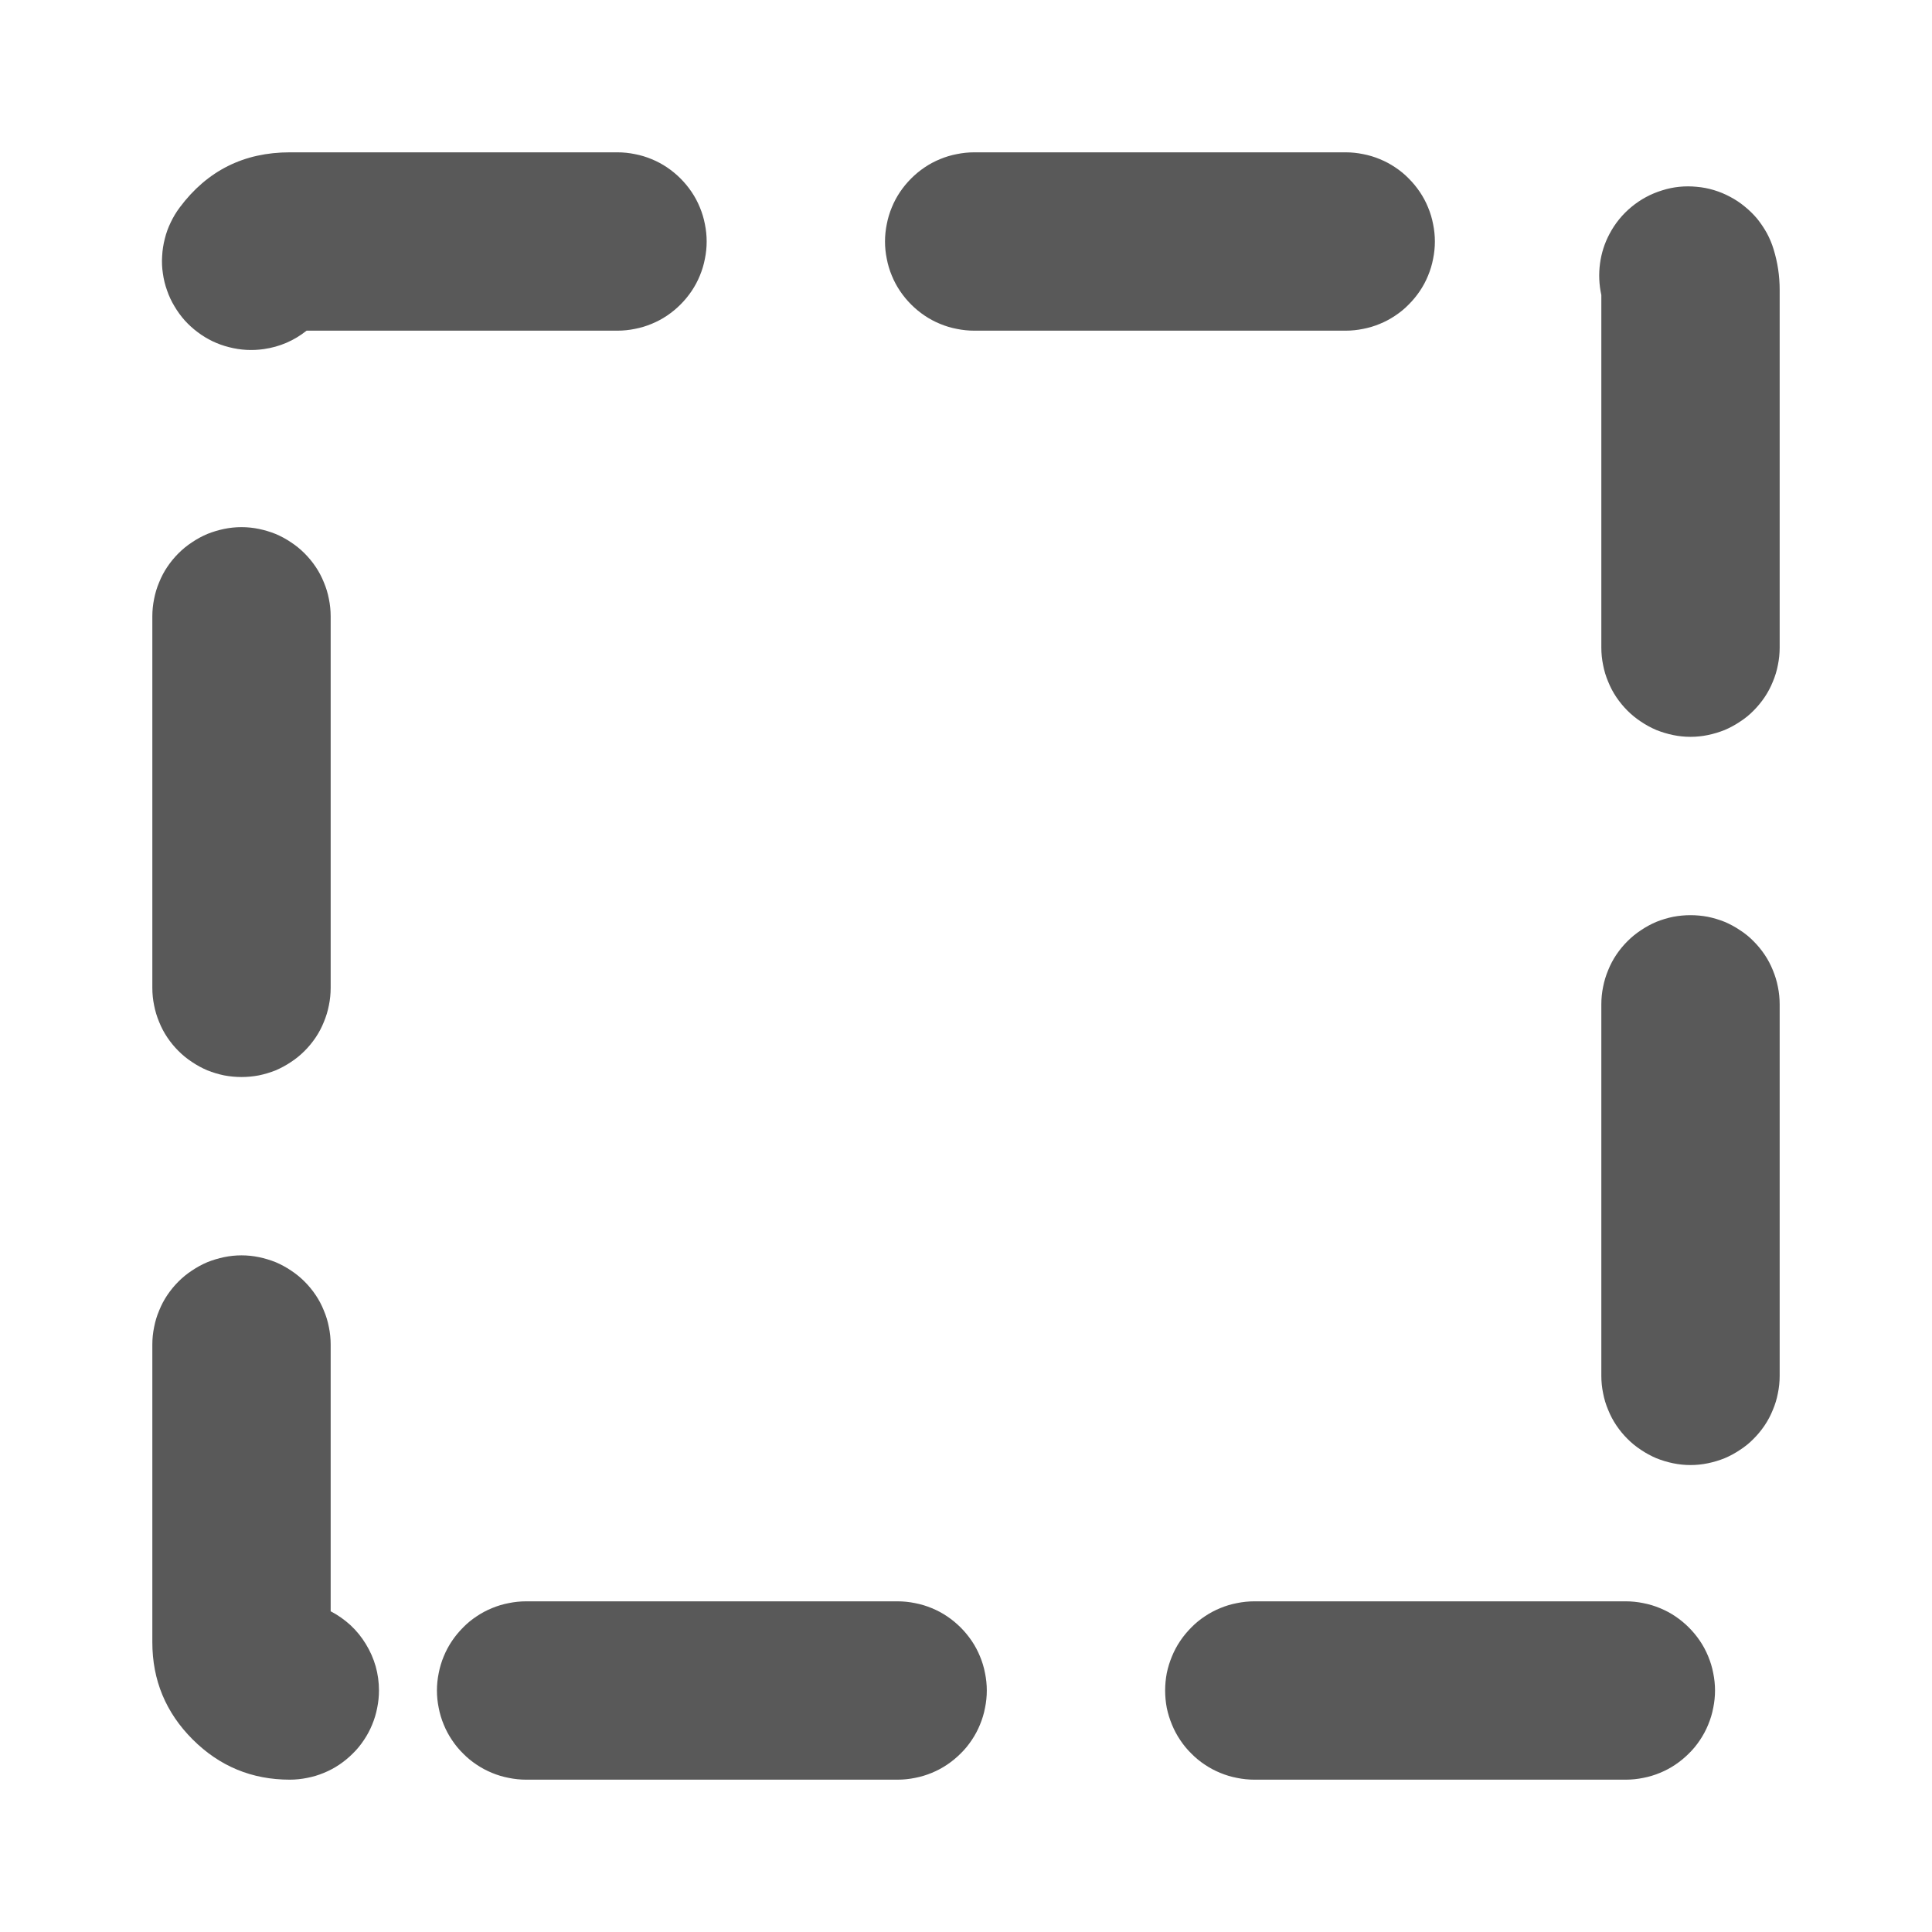
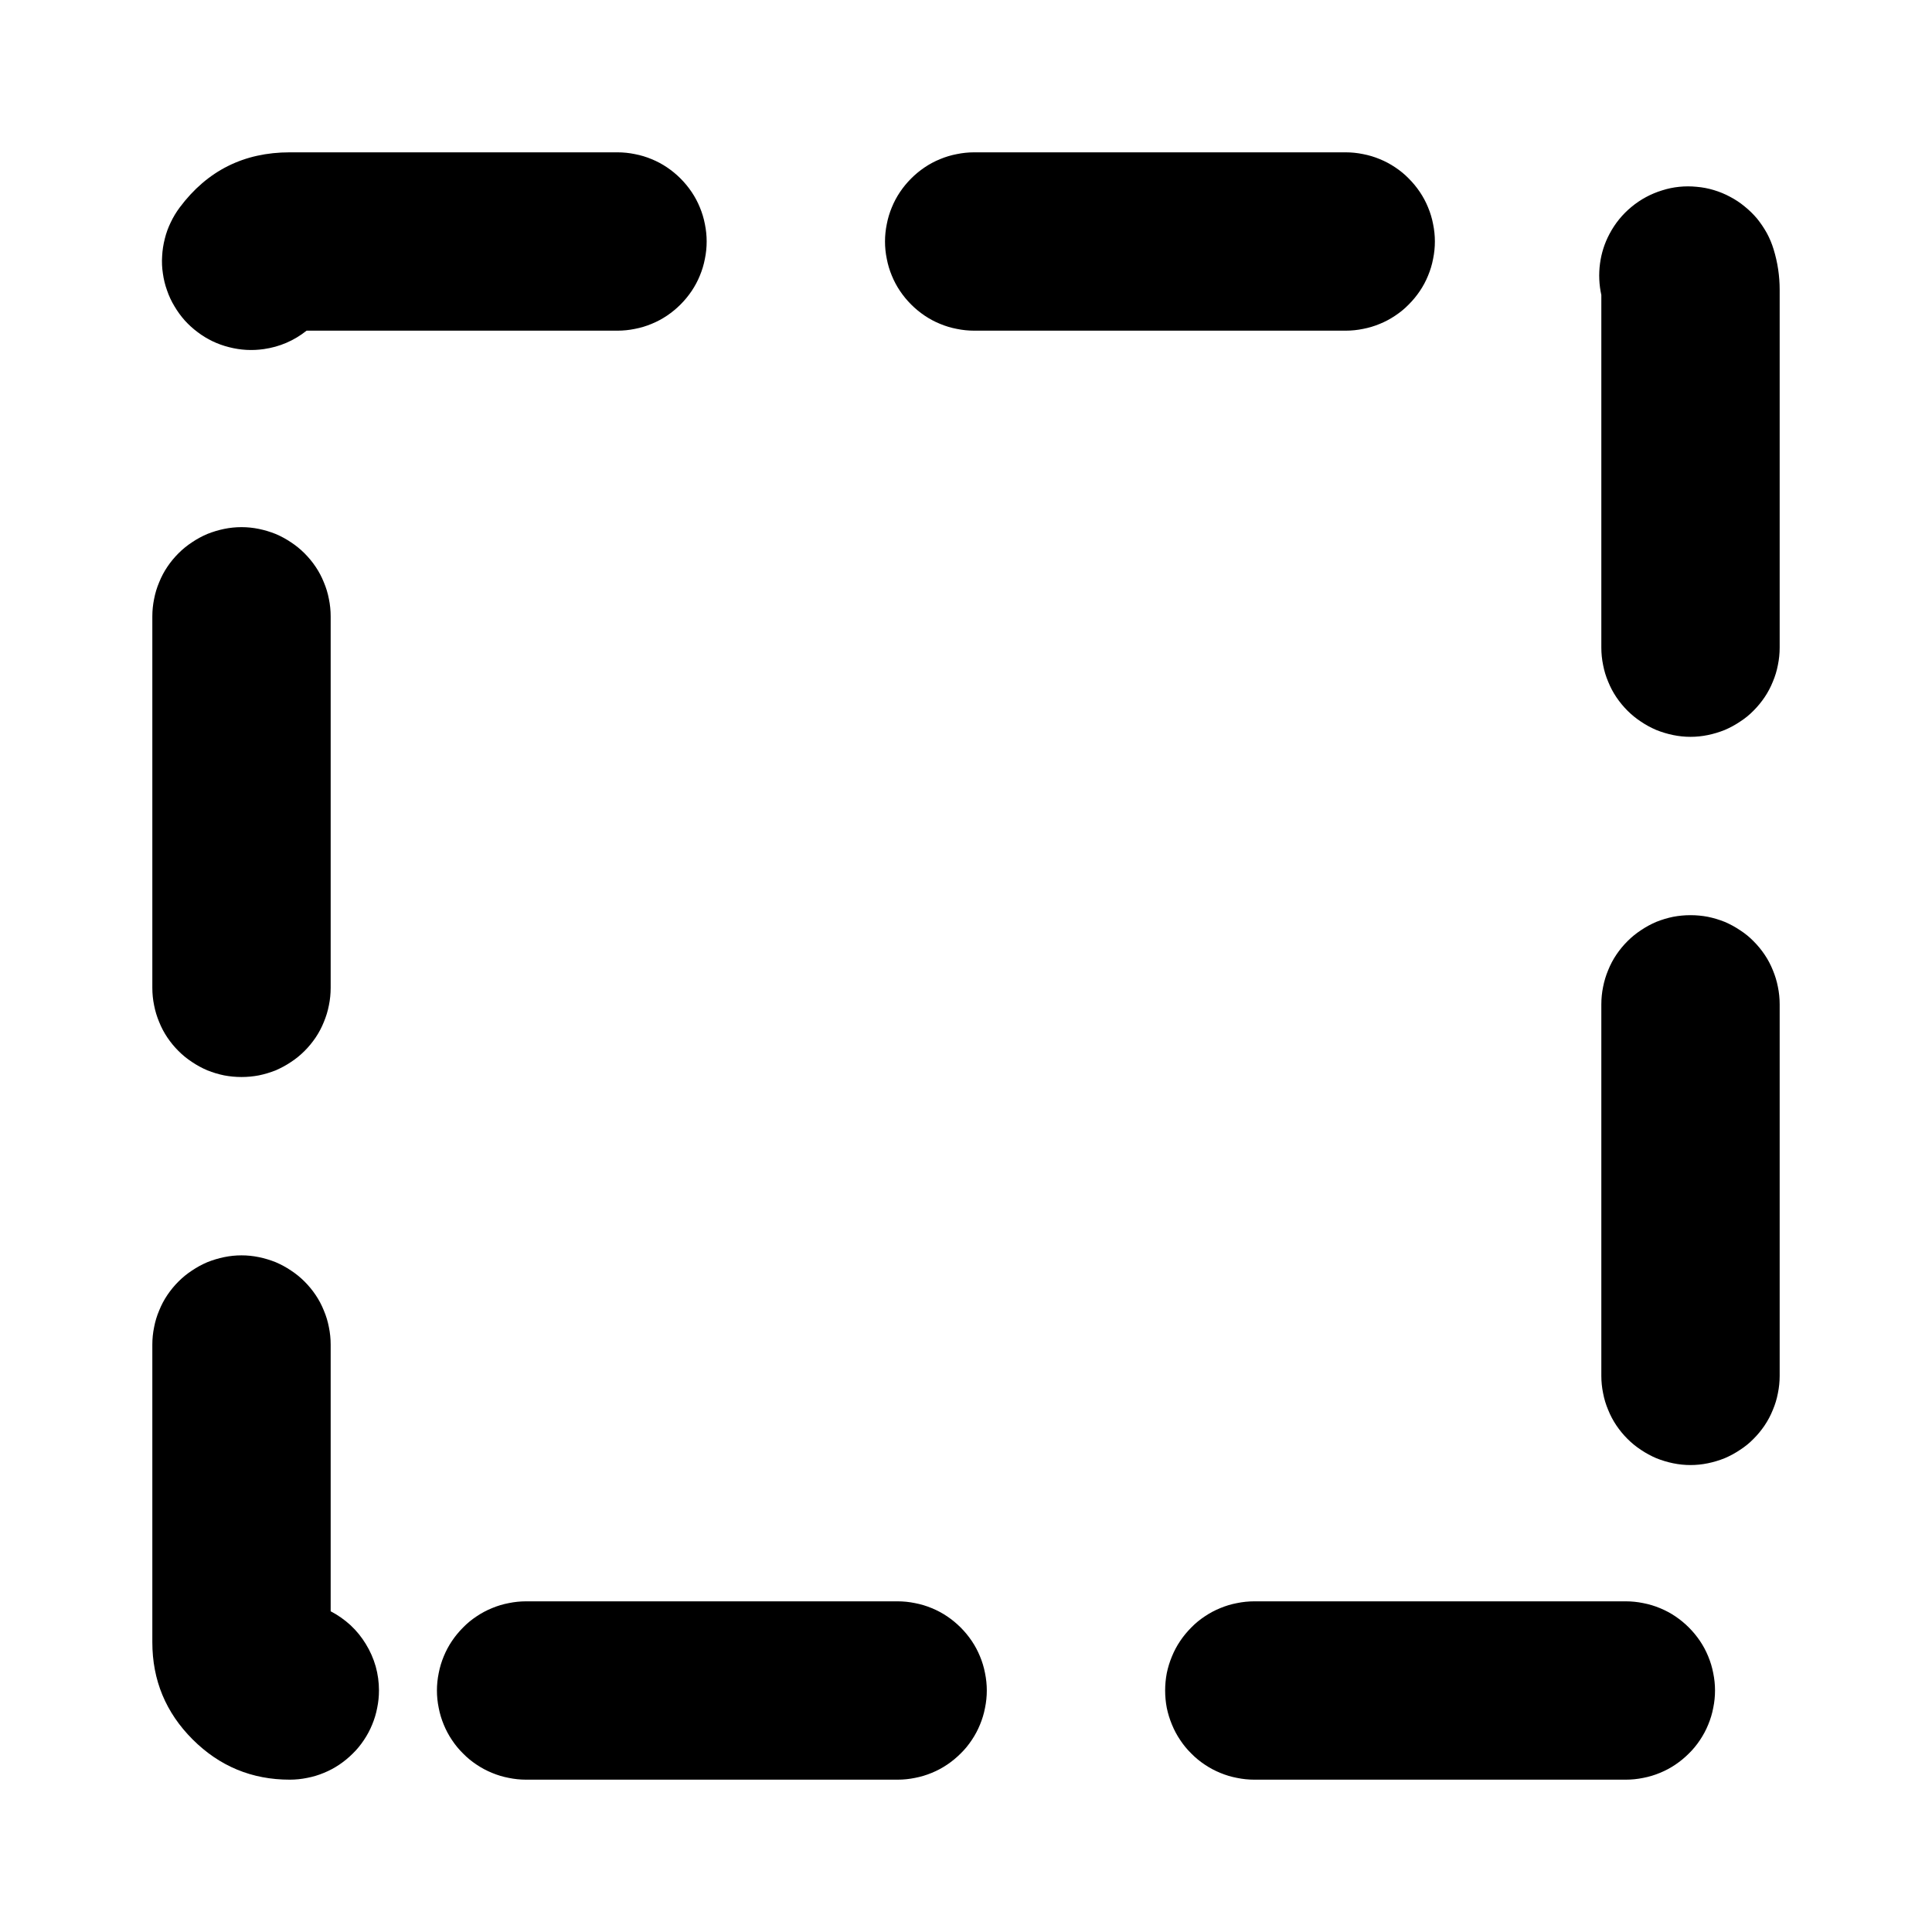
- <svg xmlns="http://www.w3.org/2000/svg" fill="none" version="1.1" width="13" height="13" viewBox="0 0 13 13">
+ <svg xmlns="http://www.w3.org/2000/svg" version="1.1" width="13" height="13" viewBox="0 0 13 13">
  <defs>
    <clipPath id="master_svg0_912_00881">
      <rect x="0" y="0" width="13" height="13" rx="0" />
    </clipPath>
  </defs>
  <g clip-path="url(#master_svg0_912_00881)">
    <g>
-       <path d="M1.95,1.025Q1.487,1.025,1.21,1.395Q1.174,1.443,1.149,1.496Q1.123,1.549,1.109,1.606Q1.094,1.664,1.091,1.723Q1.087,1.782,1.096,1.84Q1.104,1.899,1.124,1.954Q1.143,2.01,1.174,2.061Q1.204,2.112,1.243,2.156Q1.283,2.2,1.33,2.235Q1.425,2.307,1.541,2.336Q1.657,2.366,1.775,2.349Q1.936,2.326,2.063,2.225L4.155,2.225Q4.214,2.225,4.272,2.213Q4.33,2.202,4.385,2.179Q4.439,2.157,4.488,2.124Q4.537,2.091,4.579,2.049Q4.621,2.007,4.654,1.958Q4.687,1.909,4.709,1.855Q4.732,1.8,4.743,1.742Q4.755,1.684,4.755,1.625Q4.755,1.566,4.743,1.508Q4.732,1.45,4.709,1.395Q4.687,1.341,4.654,1.292Q4.621,1.243,4.579,1.201Q4.537,1.159,4.488,1.126Q4.439,1.093,4.385,1.071Q4.33,1.048,4.272,1.037Q4.214,1.025,4.155,1.025L1.95,1.025ZM9.055,1.025L6.555,1.025Q6.496,1.025,6.438,1.037Q6.38,1.048,6.325,1.071Q6.271,1.093,6.222,1.126Q6.173,1.159,6.131,1.201Q6.089,1.243,6.056,1.292Q6.023,1.341,6.001,1.395Q5.978,1.45,5.967,1.508Q5.955,1.566,5.955,1.625Q5.955,1.684,5.967,1.742Q5.978,1.8,6.001,1.855Q6.023,1.909,6.056,1.958Q6.089,2.007,6.131,2.049Q6.173,2.091,6.222,2.124Q6.271,2.157,6.325,2.179Q6.38,2.202,6.438,2.213Q6.496,2.225,6.555,2.225L9.055,2.225Q9.114,2.225,9.172,2.213Q9.23,2.202,9.285,2.179Q9.339,2.157,9.388,2.124Q9.438,2.091,9.479,2.049Q9.521,2.007,9.554,1.958Q9.587,1.909,9.609,1.855Q9.632,1.8,9.643,1.742Q9.655,1.684,9.655,1.625Q9.655,1.566,9.643,1.508Q9.632,1.45,9.609,1.395Q9.587,1.341,9.554,1.292Q9.521,1.243,9.479,1.201Q9.438,1.159,9.388,1.126Q9.339,1.093,9.285,1.071Q9.23,1.048,9.172,1.037Q9.114,1.025,9.055,1.025ZM11.975,1.95Q11.975,1.81,11.934,1.677Q11.917,1.621,11.889,1.569Q11.86,1.517,11.823,1.471Q11.785,1.426,11.739,1.389Q11.693,1.351,11.641,1.324Q11.589,1.296,11.532,1.279Q11.476,1.262,11.417,1.257Q11.358,1.251,11.299,1.257Q11.24,1.263,11.184,1.281Q11.07,1.316,10.978,1.392Q10.886,1.468,10.83,1.574Q10.78,1.668,10.766,1.774Q10.752,1.88,10.775,1.985L10.775,4.358Q10.775,4.417,10.787,4.475Q10.798,4.533,10.821,4.587Q10.843,4.642,10.876,4.691Q10.909,4.74,10.951,4.782Q10.993,4.824,11.042,4.856Q11.091,4.889,11.145,4.912Q11.2,4.934,11.258,4.946Q11.316,4.958,11.375,4.958Q11.434,4.958,11.492,4.946Q11.55,4.934,11.605,4.912Q11.659,4.889,11.708,4.856Q11.758,4.824,11.799,4.782Q11.841,4.74,11.874,4.691Q11.907,4.642,11.929,4.587Q11.952,4.533,11.963,4.475Q11.975,4.417,11.975,4.358L11.975,1.95ZM1.025,4.147L1.025,6.647Q1.025,6.707,1.037,6.765Q1.048,6.822,1.071,6.877Q1.093,6.932,1.126,6.981Q1.159,7.03,1.201,7.072Q1.243,7.114,1.292,7.146Q1.341,7.179,1.395,7.202Q1.45,7.224,1.508,7.236Q1.566,7.247,1.625,7.247Q1.684,7.247,1.742,7.236Q1.8,7.224,1.855,7.202Q1.909,7.179,1.958,7.146Q2.007,7.114,2.049,7.072Q2.091,7.03,2.124,6.981Q2.157,6.932,2.179,6.877Q2.202,6.822,2.213,6.765Q2.225,6.707,2.225,6.647L2.225,4.147Q2.225,4.088,2.213,4.03Q2.202,3.972,2.179,3.918Q2.157,3.863,2.124,3.814Q2.091,3.765,2.049,3.723Q2.007,3.681,1.958,3.649Q1.909,3.616,1.855,3.593Q1.8,3.571,1.742,3.559Q1.684,3.547,1.625,3.547Q1.566,3.547,1.508,3.559Q1.45,3.571,1.395,3.593Q1.341,3.616,1.292,3.649Q1.243,3.681,1.201,3.723Q1.159,3.765,1.126,3.814Q1.093,3.863,1.071,3.918Q1.048,3.972,1.037,4.03Q1.025,4.088,1.025,4.147ZM11.975,9.258L11.975,6.758Q11.975,6.698,11.963,6.64Q11.952,6.583,11.929,6.528Q11.907,6.473,11.874,6.424Q11.841,6.375,11.799,6.333Q11.758,6.291,11.708,6.259Q11.659,6.226,11.605,6.203Q11.55,6.181,11.492,6.169Q11.434,6.158,11.375,6.158Q11.316,6.158,11.258,6.169Q11.2,6.181,11.145,6.203Q11.091,6.226,11.042,6.259Q10.993,6.291,10.951,6.333Q10.909,6.375,10.876,6.424Q10.843,6.473,10.821,6.528Q10.798,6.583,10.787,6.64Q10.775,6.698,10.775,6.758L10.775,9.258Q10.775,9.317,10.787,9.375Q10.798,9.433,10.821,9.487Q10.843,9.542,10.876,9.591Q10.909,9.64,10.951,9.682Q10.993,9.724,11.042,9.756Q11.091,9.789,11.145,9.812Q11.2,9.834,11.258,9.846Q11.316,9.858,11.375,9.858Q11.434,9.858,11.492,9.846Q11.55,9.834,11.605,9.812Q11.659,9.789,11.708,9.756Q11.758,9.724,11.799,9.682Q11.841,9.64,11.874,9.591Q11.907,9.542,11.929,9.487Q11.952,9.433,11.963,9.375Q11.975,9.317,11.975,9.258ZM1.296,11.704Q1.567,11.975,1.95,11.975Q2.009,11.975,2.067,11.963Q2.125,11.952,2.18,11.929Q2.234,11.907,2.283,11.874Q2.332,11.841,2.374,11.799Q2.416,11.758,2.449,11.708Q2.482,11.659,2.504,11.605Q2.527,11.55,2.538,11.492Q2.55,11.434,2.55,11.375Q2.55,11.292,2.528,11.213Q2.505,11.133,2.462,11.063Q2.419,10.992,2.359,10.936Q2.298,10.88,2.225,10.842L2.225,9.047Q2.225,8.988,2.213,8.93Q2.202,8.872,2.179,8.818Q2.157,8.763,2.124,8.714Q2.091,8.665,2.049,8.623Q2.007,8.581,1.958,8.549Q1.909,8.516,1.855,8.493Q1.8,8.471,1.742,8.459Q1.684,8.447,1.625,8.447Q1.566,8.447,1.508,8.459Q1.45,8.471,1.395,8.493Q1.341,8.516,1.292,8.549Q1.243,8.581,1.201,8.623Q1.159,8.665,1.126,8.714Q1.093,8.763,1.071,8.818Q1.048,8.872,1.037,8.93Q1.025,8.988,1.025,9.047L1.025,11.05Q1.025,11.433,1.296,11.704ZM3.54,11.975L6.04,11.975Q6.099,11.975,6.157,11.963Q6.215,11.952,6.27,11.929Q6.324,11.907,6.373,11.874Q6.422,11.841,6.464,11.799Q6.506,11.758,6.539,11.708Q6.572,11.659,6.594,11.605Q6.617,11.55,6.628,11.492Q6.64,11.434,6.64,11.375Q6.64,11.316,6.628,11.258Q6.617,11.2,6.594,11.145Q6.572,11.091,6.539,11.042Q6.506,10.993,6.464,10.951Q6.422,10.909,6.373,10.876Q6.324,10.843,6.27,10.821Q6.215,10.798,6.157,10.787Q6.099,10.775,6.04,10.775L3.54,10.775Q3.481,10.775,3.423,10.787Q3.365,10.798,3.31,10.821Q3.256,10.843,3.207,10.876Q3.157,10.909,3.116,10.951Q3.074,10.993,3.041,11.042Q3.008,11.091,2.986,11.145Q2.963,11.2,2.952,11.258Q2.94,11.316,2.94,11.375Q2.94,11.434,2.952,11.492Q2.963,11.55,2.986,11.605Q3.008,11.659,3.041,11.708Q3.074,11.758,3.116,11.799Q3.157,11.841,3.207,11.874Q3.256,11.907,3.31,11.929Q3.365,11.952,3.423,11.963Q3.481,11.975,3.54,11.975ZM8.44,11.975L10.94,11.975Q10.999,11.975,11.057,11.963Q11.115,11.952,11.17,11.929Q11.224,11.907,11.273,11.874Q11.322,11.841,11.364,11.799Q11.406,11.758,11.439,11.708Q11.472,11.659,11.494,11.605Q11.517,11.55,11.528,11.492Q11.54,11.434,11.54,11.375Q11.54,11.316,11.528,11.258Q11.517,11.2,11.494,11.145Q11.472,11.091,11.439,11.042Q11.406,10.993,11.364,10.951Q11.322,10.909,11.273,10.876Q11.224,10.843,11.17,10.821Q11.115,10.798,11.057,10.787Q10.999,10.775,10.94,10.775L8.44,10.775Q8.381,10.775,8.323,10.787Q8.265,10.798,8.21,10.821Q8.156,10.843,8.107,10.876Q8.057,10.909,8.016,10.951Q7.974,10.993,7.941,11.042Q7.908,11.091,7.886,11.145Q7.863,11.2,7.851,11.258Q7.84,11.316,7.84,11.375Q7.84,11.434,7.851,11.492Q7.863,11.55,7.886,11.605Q7.908,11.659,7.941,11.708Q7.974,11.758,8.016,11.799Q8.057,11.841,8.107,11.874Q8.156,11.907,8.21,11.929Q8.265,11.952,8.323,11.963Q8.381,11.975,8.44,11.975Z" fill-rule="evenodd" fill="#595959" fill-opacity="1" />
+       <path d="M1.95,1.025Q1.487,1.025,1.21,1.395Q1.174,1.443,1.149,1.496Q1.123,1.549,1.109,1.606Q1.094,1.664,1.091,1.723Q1.087,1.782,1.096,1.84Q1.104,1.899,1.124,1.954Q1.143,2.01,1.174,2.061Q1.204,2.112,1.243,2.156Q1.283,2.2,1.33,2.235Q1.425,2.307,1.541,2.336Q1.657,2.366,1.775,2.349Q1.936,2.326,2.063,2.225L4.155,2.225Q4.214,2.225,4.272,2.213Q4.33,2.202,4.385,2.179Q4.439,2.157,4.488,2.124Q4.537,2.091,4.579,2.049Q4.621,2.007,4.654,1.958Q4.687,1.909,4.709,1.855Q4.732,1.8,4.743,1.742Q4.755,1.684,4.755,1.625Q4.755,1.566,4.743,1.508Q4.732,1.45,4.709,1.395Q4.687,1.341,4.654,1.292Q4.621,1.243,4.579,1.201Q4.537,1.159,4.488,1.126Q4.439,1.093,4.385,1.071Q4.33,1.048,4.272,1.037Q4.214,1.025,4.155,1.025L1.95,1.025ZM9.055,1.025L6.555,1.025Q6.496,1.025,6.438,1.037Q6.38,1.048,6.325,1.071Q6.271,1.093,6.222,1.126Q6.173,1.159,6.131,1.201Q6.089,1.243,6.056,1.292Q6.023,1.341,6.001,1.395Q5.978,1.45,5.967,1.508Q5.955,1.566,5.955,1.625Q5.955,1.684,5.967,1.742Q5.978,1.8,6.001,1.855Q6.023,1.909,6.056,1.958Q6.089,2.007,6.131,2.049Q6.173,2.091,6.222,2.124Q6.271,2.157,6.325,2.179Q6.38,2.202,6.438,2.213Q6.496,2.225,6.555,2.225L9.055,2.225Q9.114,2.225,9.172,2.213Q9.23,2.202,9.285,2.179Q9.339,2.157,9.388,2.124Q9.438,2.091,9.479,2.049Q9.521,2.007,9.554,1.958Q9.587,1.909,9.609,1.855Q9.632,1.8,9.643,1.742Q9.655,1.684,9.655,1.625Q9.655,1.566,9.643,1.508Q9.632,1.45,9.609,1.395Q9.587,1.341,9.554,1.292Q9.521,1.243,9.479,1.201Q9.438,1.159,9.388,1.126Q9.339,1.093,9.285,1.071Q9.23,1.048,9.172,1.037Q9.114,1.025,9.055,1.025ZM11.975,1.95Q11.975,1.81,11.934,1.677Q11.917,1.621,11.889,1.569Q11.86,1.517,11.823,1.471Q11.785,1.426,11.739,1.389Q11.693,1.351,11.641,1.324Q11.589,1.296,11.532,1.279Q11.476,1.262,11.417,1.257Q11.358,1.251,11.299,1.257Q11.24,1.263,11.184,1.281Q11.07,1.316,10.978,1.392Q10.886,1.468,10.83,1.574Q10.78,1.668,10.766,1.774Q10.752,1.88,10.775,1.985L10.775,4.358Q10.775,4.417,10.787,4.475Q10.798,4.533,10.821,4.587Q10.843,4.642,10.876,4.691Q10.909,4.74,10.951,4.782Q10.993,4.824,11.042,4.856Q11.091,4.889,11.145,4.912Q11.2,4.934,11.258,4.946Q11.316,4.958,11.375,4.958Q11.434,4.958,11.492,4.946Q11.55,4.934,11.605,4.912Q11.659,4.889,11.708,4.856Q11.758,4.824,11.799,4.782Q11.841,4.74,11.874,4.691Q11.907,4.642,11.929,4.587Q11.952,4.533,11.963,4.475Q11.975,4.417,11.975,4.358L11.975,1.95ZM1.025,4.147L1.025,6.647Q1.025,6.707,1.037,6.765Q1.048,6.822,1.071,6.877Q1.093,6.932,1.126,6.981Q1.159,7.03,1.201,7.072Q1.243,7.114,1.292,7.146Q1.341,7.179,1.395,7.202Q1.45,7.224,1.508,7.236Q1.566,7.247,1.625,7.247Q1.684,7.247,1.742,7.236Q1.8,7.224,1.855,7.202Q1.909,7.179,1.958,7.146Q2.007,7.114,2.049,7.072Q2.091,7.03,2.124,6.981Q2.157,6.932,2.179,6.877Q2.202,6.822,2.213,6.765Q2.225,6.707,2.225,6.647L2.225,4.147Q2.225,4.088,2.213,4.03Q2.202,3.972,2.179,3.918Q2.157,3.863,2.124,3.814Q2.091,3.765,2.049,3.723Q2.007,3.681,1.958,3.649Q1.909,3.616,1.855,3.593Q1.8,3.571,1.742,3.559Q1.684,3.547,1.625,3.547Q1.566,3.547,1.508,3.559Q1.45,3.571,1.395,3.593Q1.341,3.616,1.292,3.649Q1.243,3.681,1.201,3.723Q1.159,3.765,1.126,3.814Q1.093,3.863,1.071,3.918Q1.048,3.972,1.037,4.03Q1.025,4.088,1.025,4.147ZM11.975,9.258L11.975,6.758Q11.975,6.698,11.963,6.64Q11.952,6.583,11.929,6.528Q11.907,6.473,11.874,6.424Q11.841,6.375,11.799,6.333Q11.758,6.291,11.708,6.259Q11.659,6.226,11.605,6.203Q11.55,6.181,11.492,6.169Q11.434,6.158,11.375,6.158Q11.316,6.158,11.258,6.169Q11.2,6.181,11.145,6.203Q11.091,6.226,11.042,6.259Q10.993,6.291,10.951,6.333Q10.909,6.375,10.876,6.424Q10.843,6.473,10.821,6.528Q10.798,6.583,10.787,6.64Q10.775,6.698,10.775,6.758L10.775,9.258Q10.775,9.317,10.787,9.375Q10.798,9.433,10.821,9.487Q10.843,9.542,10.876,9.591Q10.909,9.64,10.951,9.682Q10.993,9.724,11.042,9.756Q11.091,9.789,11.145,9.812Q11.2,9.834,11.258,9.846Q11.316,9.858,11.375,9.858Q11.434,9.858,11.492,9.846Q11.55,9.834,11.605,9.812Q11.659,9.789,11.708,9.756Q11.758,9.724,11.799,9.682Q11.841,9.64,11.874,9.591Q11.907,9.542,11.929,9.487Q11.952,9.433,11.963,9.375Q11.975,9.317,11.975,9.258ZM1.296,11.704Q1.567,11.975,1.95,11.975Q2.009,11.975,2.067,11.963Q2.125,11.952,2.18,11.929Q2.234,11.907,2.283,11.874Q2.332,11.841,2.374,11.799Q2.416,11.758,2.449,11.708Q2.482,11.659,2.504,11.605Q2.527,11.55,2.538,11.492Q2.55,11.434,2.55,11.375Q2.55,11.292,2.528,11.213Q2.505,11.133,2.462,11.063Q2.419,10.992,2.359,10.936Q2.298,10.88,2.225,10.842L2.225,9.047Q2.225,8.988,2.213,8.93Q2.202,8.872,2.179,8.818Q2.157,8.763,2.124,8.714Q2.091,8.665,2.049,8.623Q2.007,8.581,1.958,8.549Q1.909,8.516,1.855,8.493Q1.8,8.471,1.742,8.459Q1.684,8.447,1.625,8.447Q1.566,8.447,1.508,8.459Q1.45,8.471,1.395,8.493Q1.341,8.516,1.292,8.549Q1.243,8.581,1.201,8.623Q1.159,8.665,1.126,8.714Q1.093,8.763,1.071,8.818Q1.048,8.872,1.037,8.93Q1.025,8.988,1.025,9.047L1.025,11.05Q1.025,11.433,1.296,11.704ZM3.54,11.975L6.04,11.975Q6.099,11.975,6.157,11.963Q6.215,11.952,6.27,11.929Q6.324,11.907,6.373,11.874Q6.422,11.841,6.464,11.799Q6.506,11.758,6.539,11.708Q6.572,11.659,6.594,11.605Q6.617,11.55,6.628,11.492Q6.64,11.434,6.64,11.375Q6.64,11.316,6.628,11.258Q6.617,11.2,6.594,11.145Q6.572,11.091,6.539,11.042Q6.506,10.993,6.464,10.951Q6.422,10.909,6.373,10.876Q6.324,10.843,6.27,10.821Q6.215,10.798,6.157,10.787Q6.099,10.775,6.04,10.775L3.54,10.775Q3.481,10.775,3.423,10.787Q3.365,10.798,3.31,10.821Q3.256,10.843,3.207,10.876Q3.157,10.909,3.116,10.951Q3.074,10.993,3.041,11.042Q3.008,11.091,2.986,11.145Q2.963,11.2,2.952,11.258Q2.94,11.316,2.94,11.375Q2.94,11.434,2.952,11.492Q2.963,11.55,2.986,11.605Q3.008,11.659,3.041,11.708Q3.074,11.758,3.116,11.799Q3.157,11.841,3.207,11.874Q3.256,11.907,3.31,11.929Q3.365,11.952,3.423,11.963Q3.481,11.975,3.54,11.975ZM8.44,11.975L10.94,11.975Q10.999,11.975,11.057,11.963Q11.115,11.952,11.17,11.929Q11.224,11.907,11.273,11.874Q11.322,11.841,11.364,11.799Q11.406,11.758,11.439,11.708Q11.472,11.659,11.494,11.605Q11.517,11.55,11.528,11.492Q11.54,11.434,11.54,11.375Q11.54,11.316,11.528,11.258Q11.517,11.2,11.494,11.145Q11.472,11.091,11.439,11.042Q11.406,10.993,11.364,10.951Q11.322,10.909,11.273,10.876Q11.224,10.843,11.17,10.821Q11.115,10.798,11.057,10.787Q10.999,10.775,10.94,10.775L8.44,10.775Q8.381,10.775,8.323,10.787Q8.265,10.798,8.21,10.821Q8.156,10.843,8.107,10.876Q8.057,10.909,8.016,10.951Q7.974,10.993,7.941,11.042Q7.908,11.091,7.886,11.145Q7.863,11.2,7.851,11.258Q7.84,11.316,7.84,11.375Q7.84,11.434,7.851,11.492Q7.863,11.55,7.886,11.605Q7.908,11.659,7.941,11.708Q7.974,11.758,8.016,11.799Q8.057,11.841,8.107,11.874Q8.156,11.907,8.21,11.929Q8.265,11.952,8.323,11.963Q8.381,11.975,8.44,11.975Z" fill-rule="evenodd" fill="inherit" fill-opacity="1" />
    </g>
  </g>
</svg>
